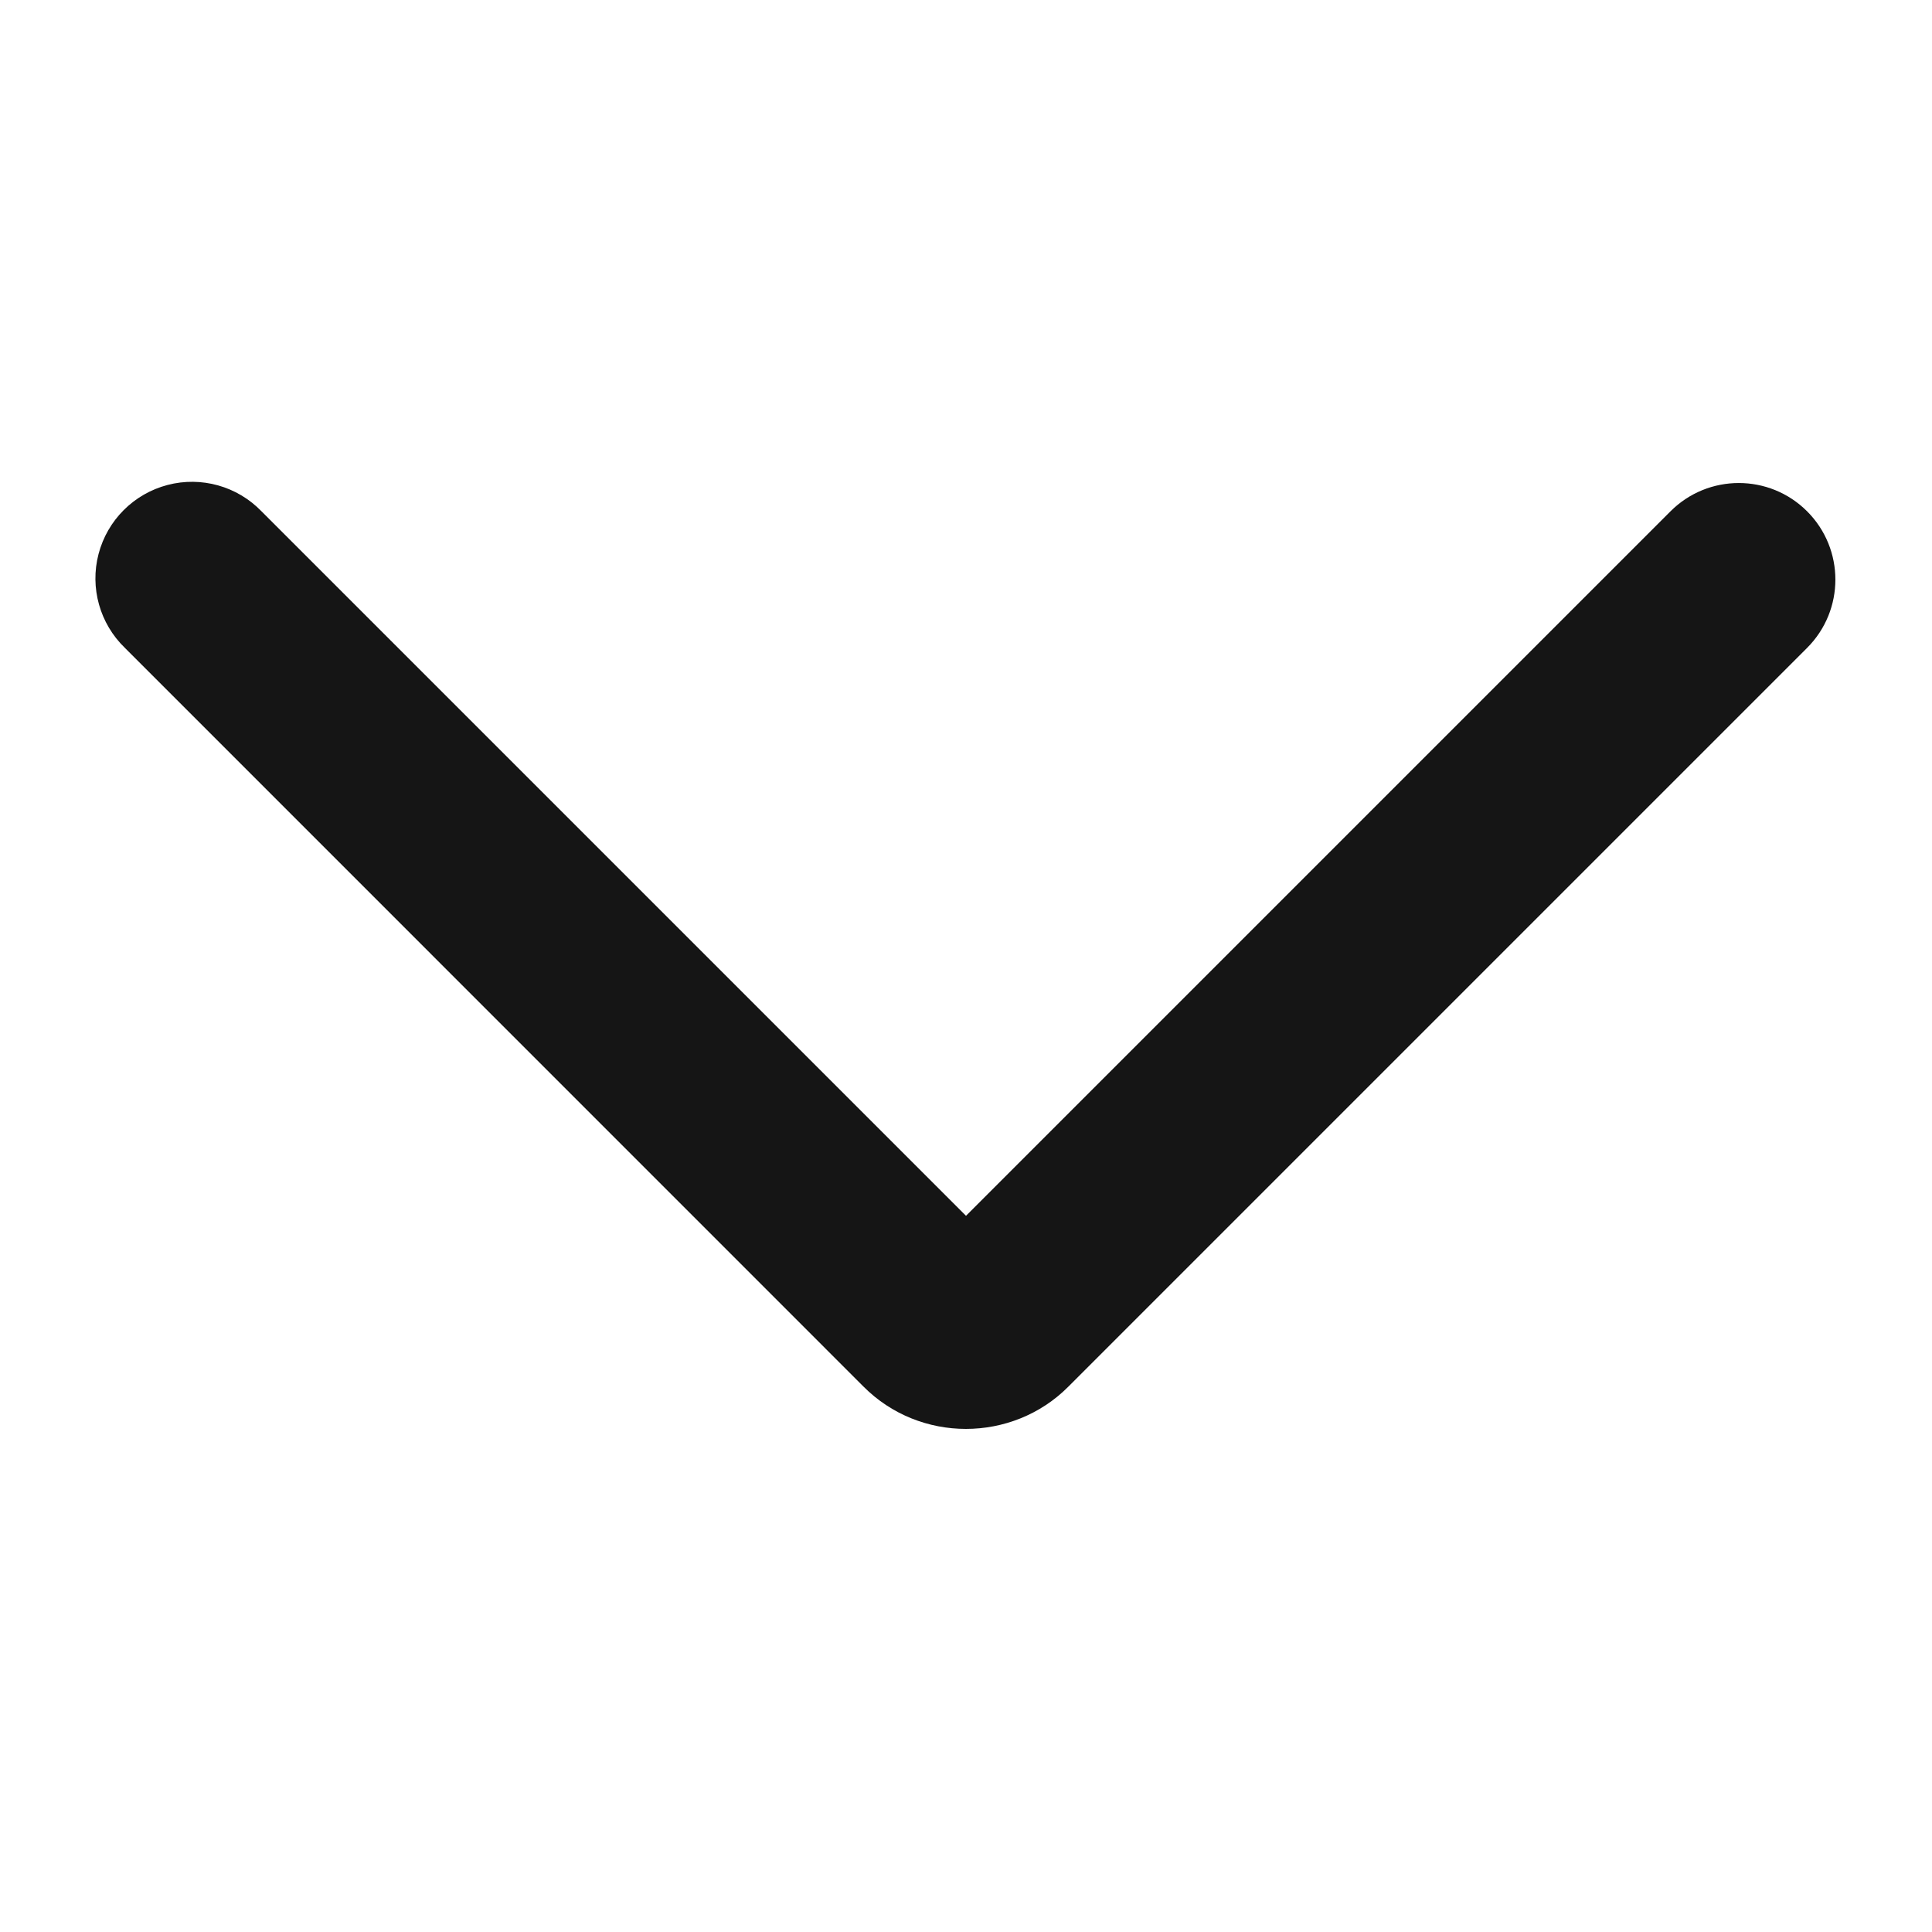
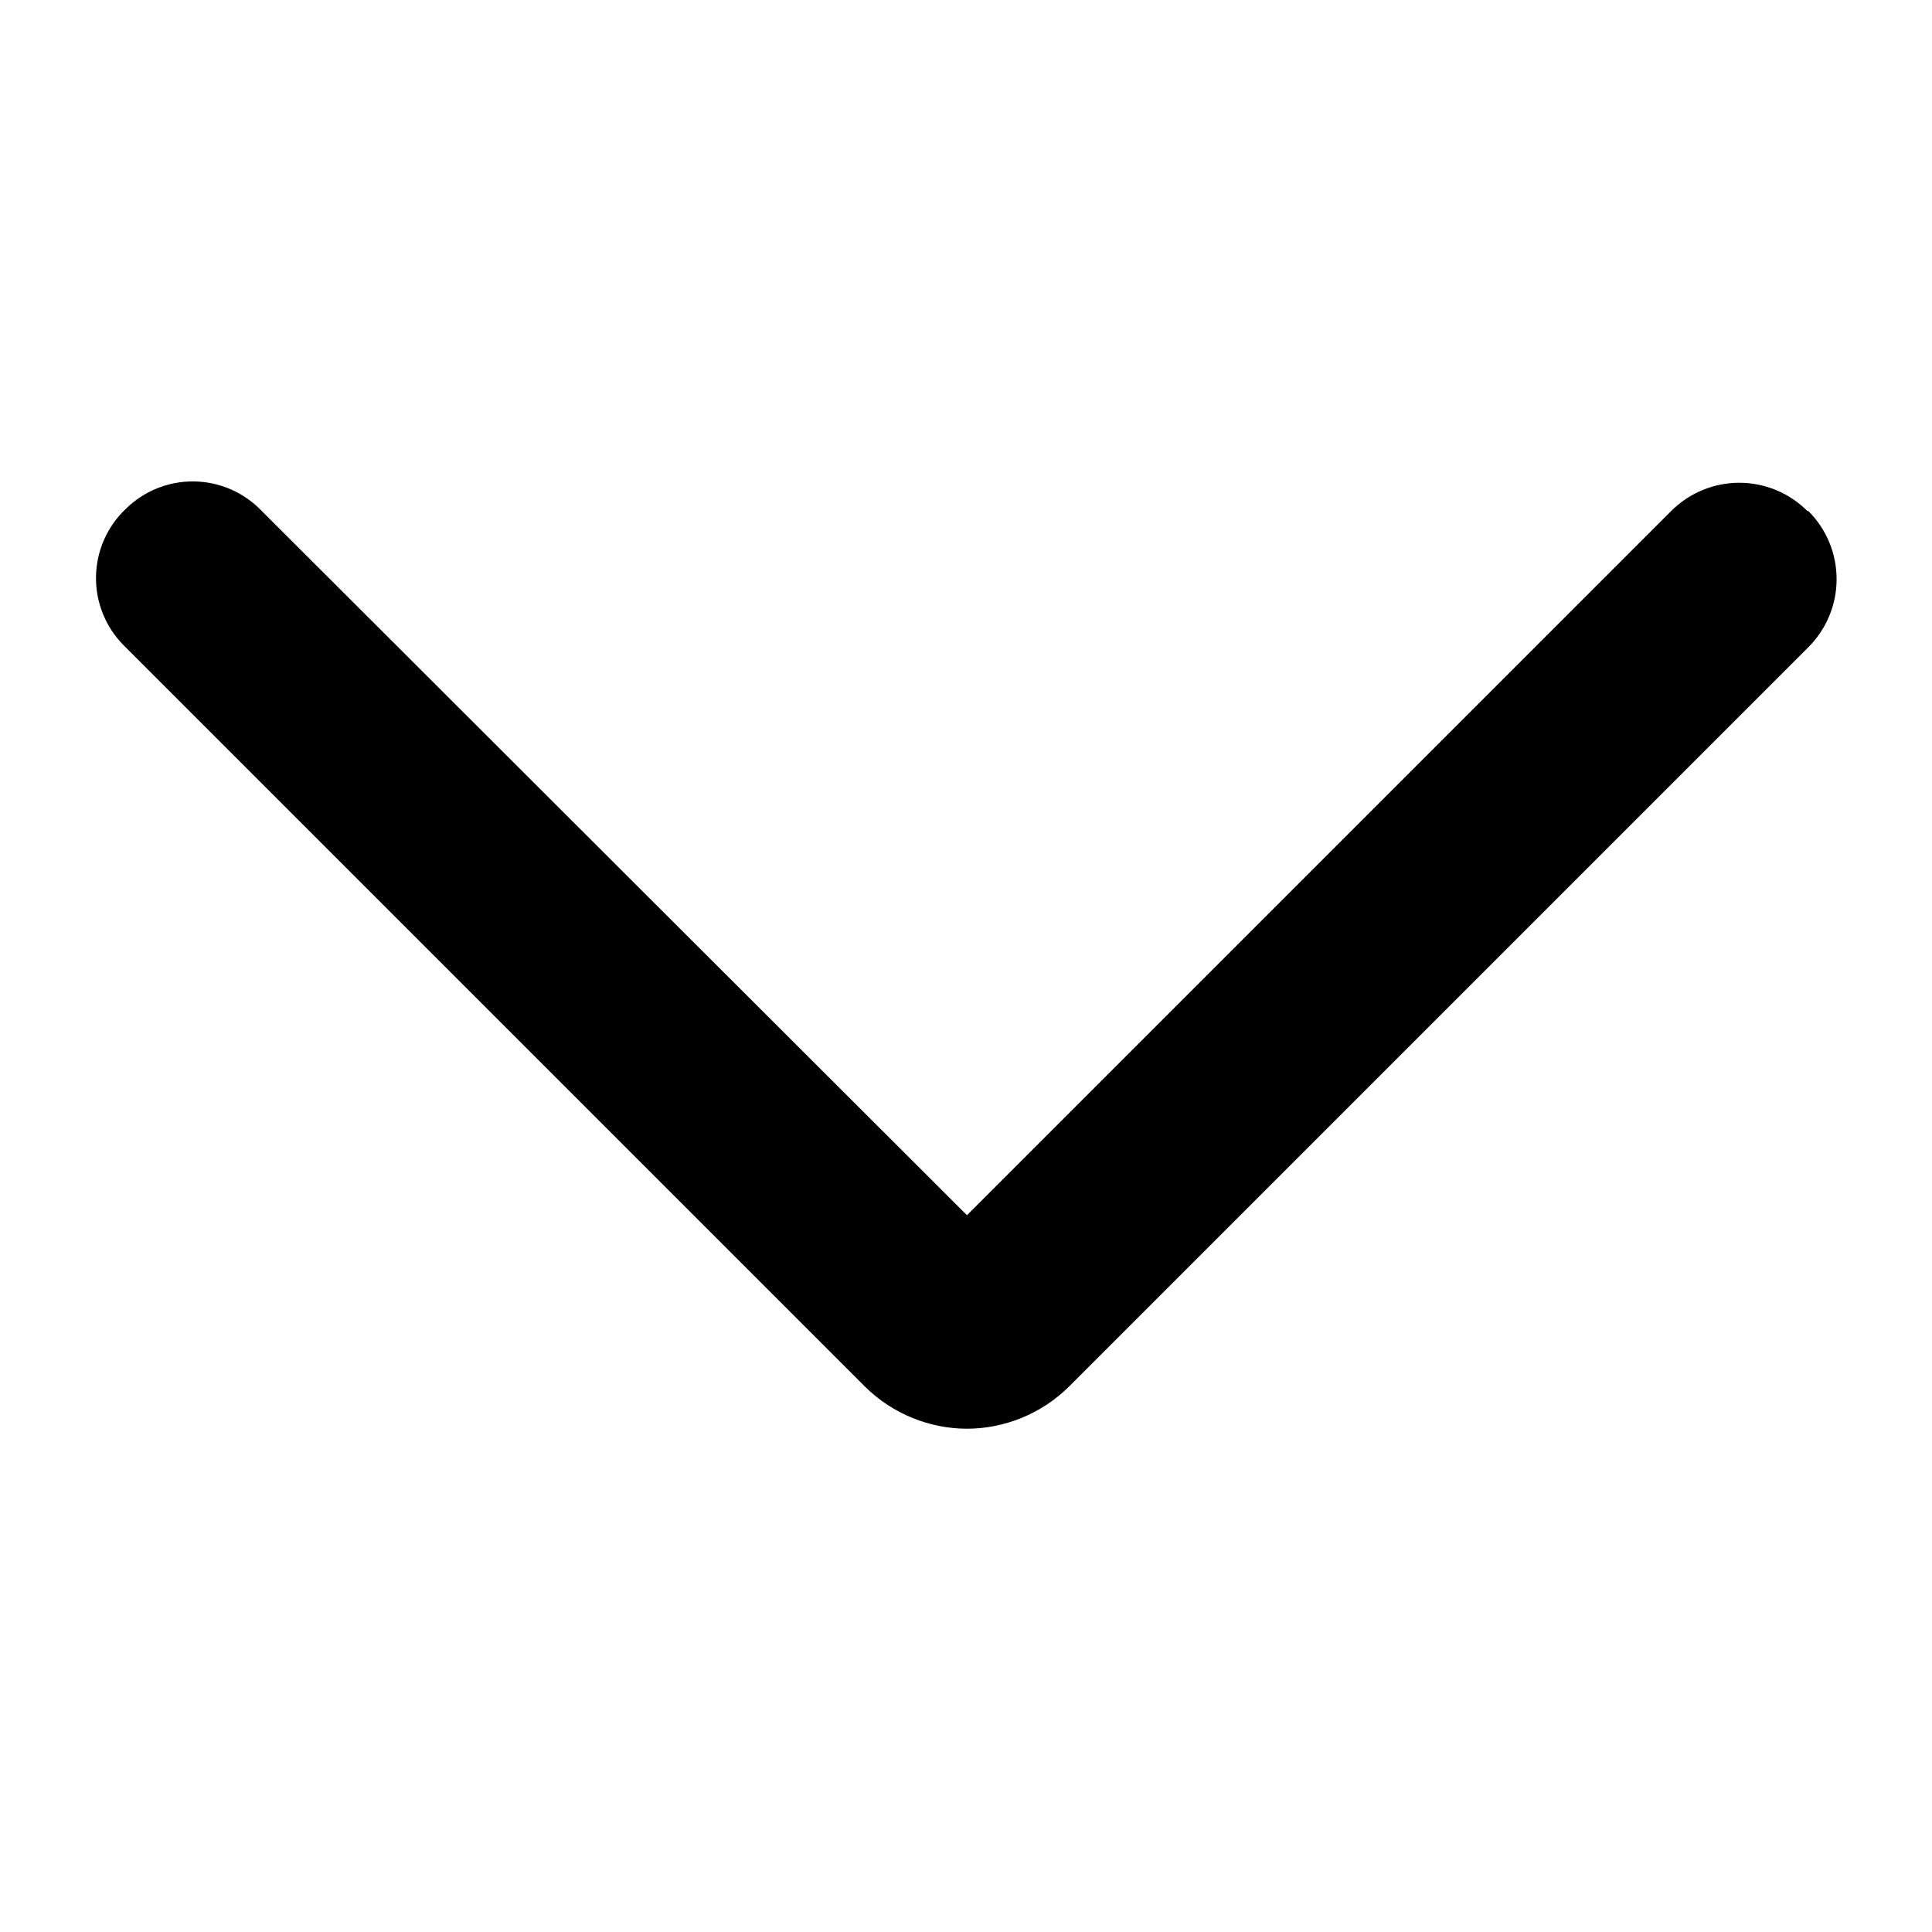
<svg xmlns="http://www.w3.org/2000/svg" viewBox="0 0 20 20">
-   <path d="M0 0h20v20H0z" fill="none" />
-   <path d="M18.707 5.293a1 1 0 0 0-1.414 0L10 12.586 2.707 5.293a1 1 0 1 0-1.414 1.414l7.646 7.647c.292.293.677.438 1.06.438s.77-.145 1.061-.438l7.647-7.647a1 1 0 0 0 0-1.414Z" fill="#151515" />
+   <path d="M18.71 5.29a.996.996 0 0 0-1.41 0l-7.29 7.29-7.3-7.29a.987.987 0 0 0-1.41-.02.987.987 0 0 0-.02 1.41l.02.02 7.65 7.65c.29.29.68.44 1.06.44s.77-.15 1.06-.44l7.65-7.65a.996.996 0 0 0 0-1.41Z" />
</svg>
